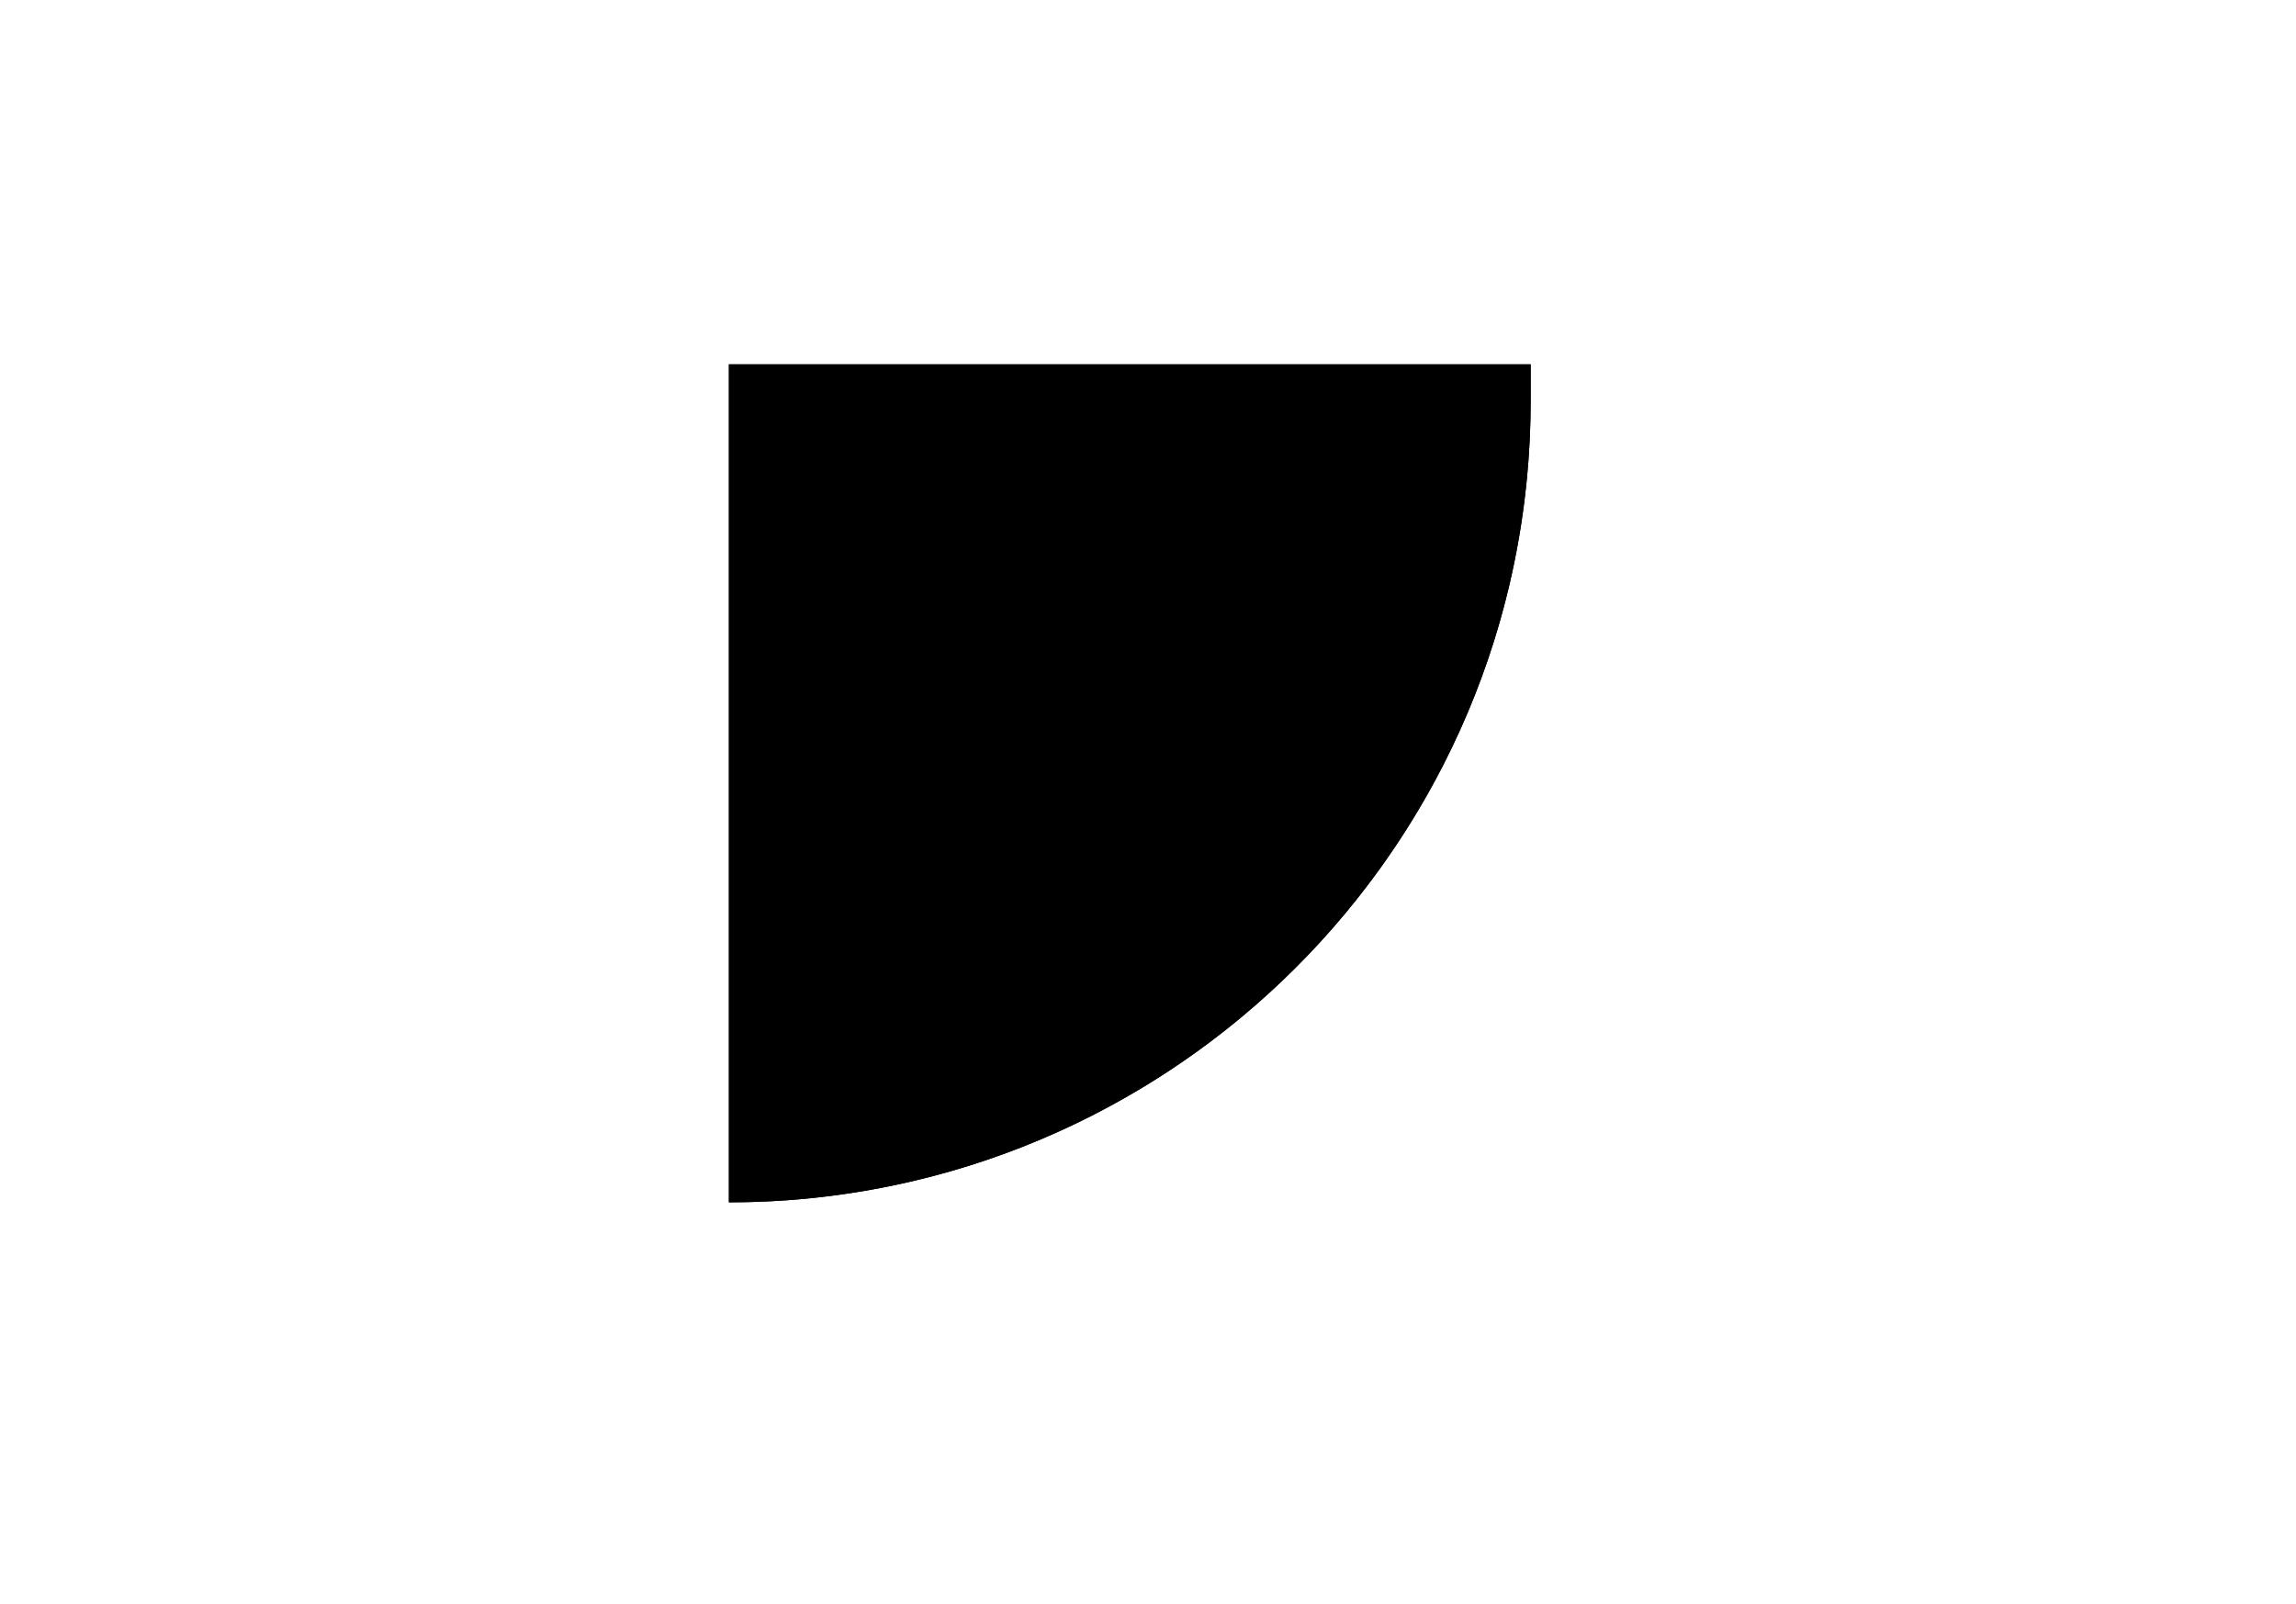
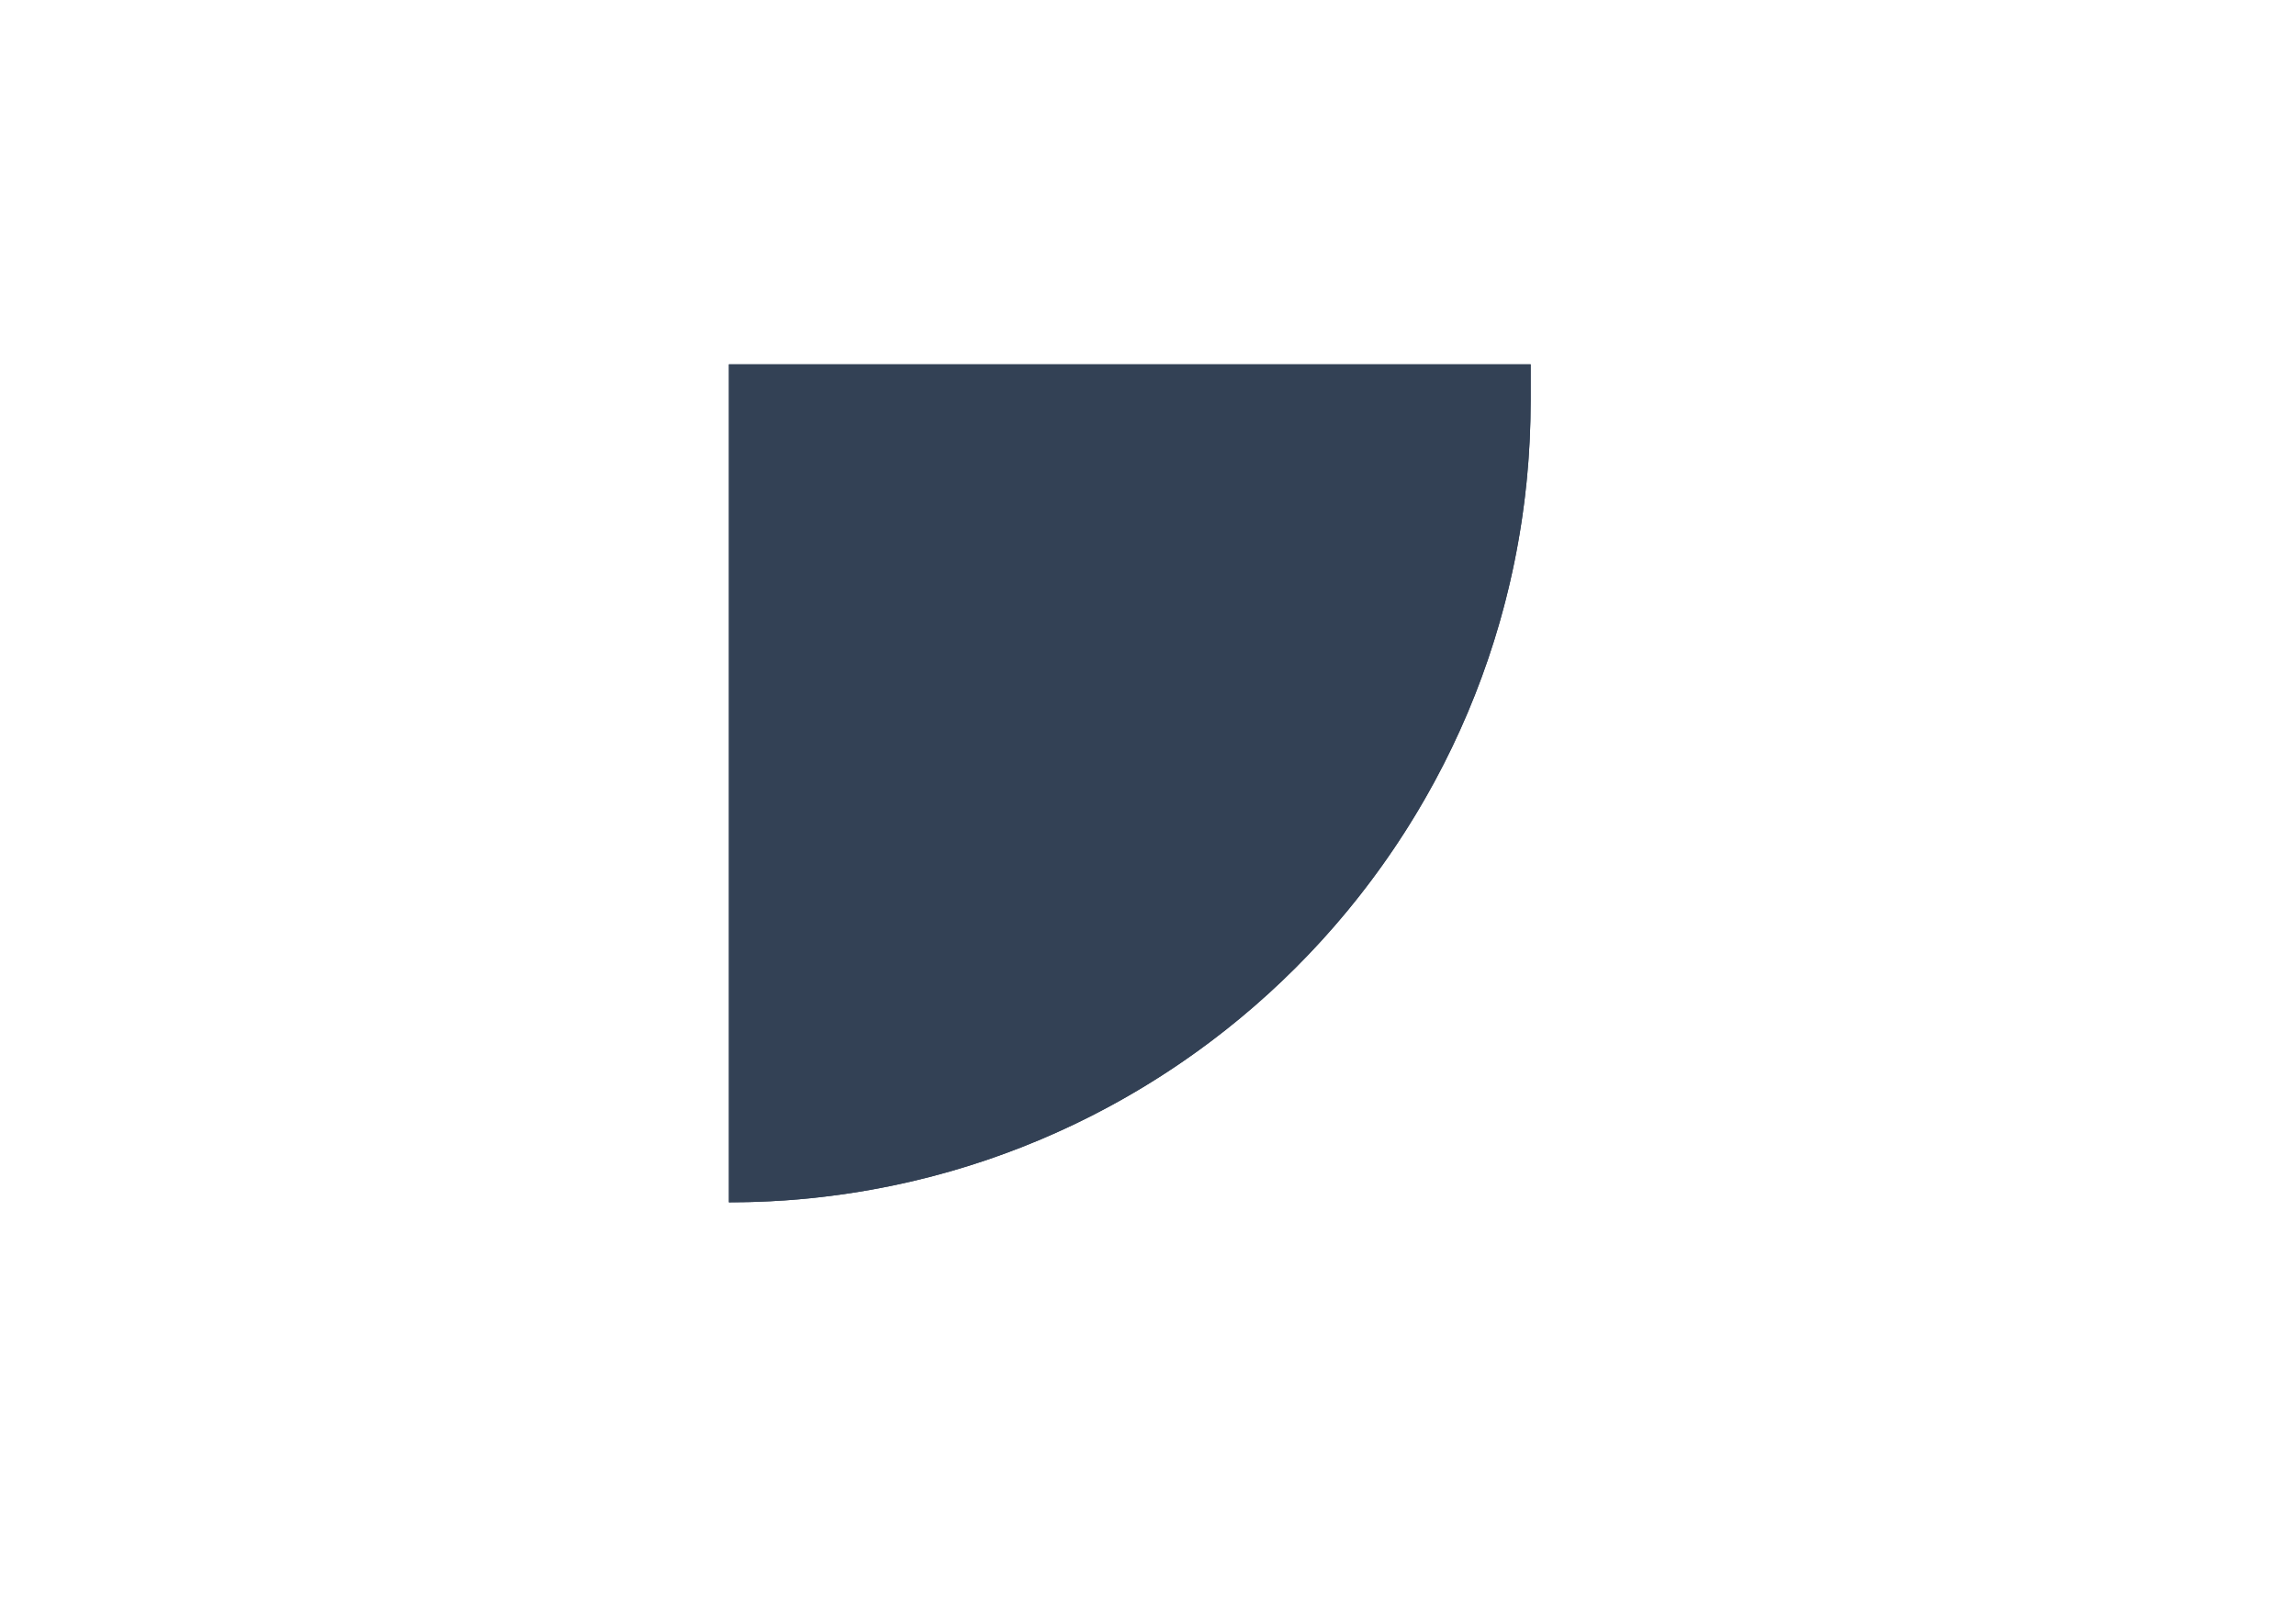
<svg xmlns="http://www.w3.org/2000/svg" width="63" height="44" viewBox="0 0 63 44" fill="none">
-   <path d="M20 33C32.15 33 42 23.15 42 11L42 10L20 10L20 33Z" fill="black" />
-   <path fill-rule="evenodd" clip-rule="evenodd" d="M20 33L20 10L42 10L42 11C42 11.167 41.998 11.334 41.994 11.5C41.74 22.918 32.786 32.19 21.5 32.95C21.004 32.983 20.504 33 20 33ZM21.5 31.446L21.5 11.5L40.494 11.5C40.24 22.089 31.957 30.69 21.5 31.446Z" fill="black" />
+   <path d="M20 33C32.15 33 42 23.15 42 11L42 10L20 10L20 33Z" fill="#334155" />
+   <path fill-rule="evenodd" clip-rule="evenodd" d="M20 33L20 10L42 10L42 11C42 11.167 41.998 11.334 41.994 11.5C41.74 22.918 32.786 32.19 21.5 32.95C21.004 32.983 20.504 33 20 33ZM21.5 31.446L21.5 11.5L40.494 11.5C40.24 22.089 31.957 30.69 21.5 31.446Z" fill="#334155" />
</svg>
